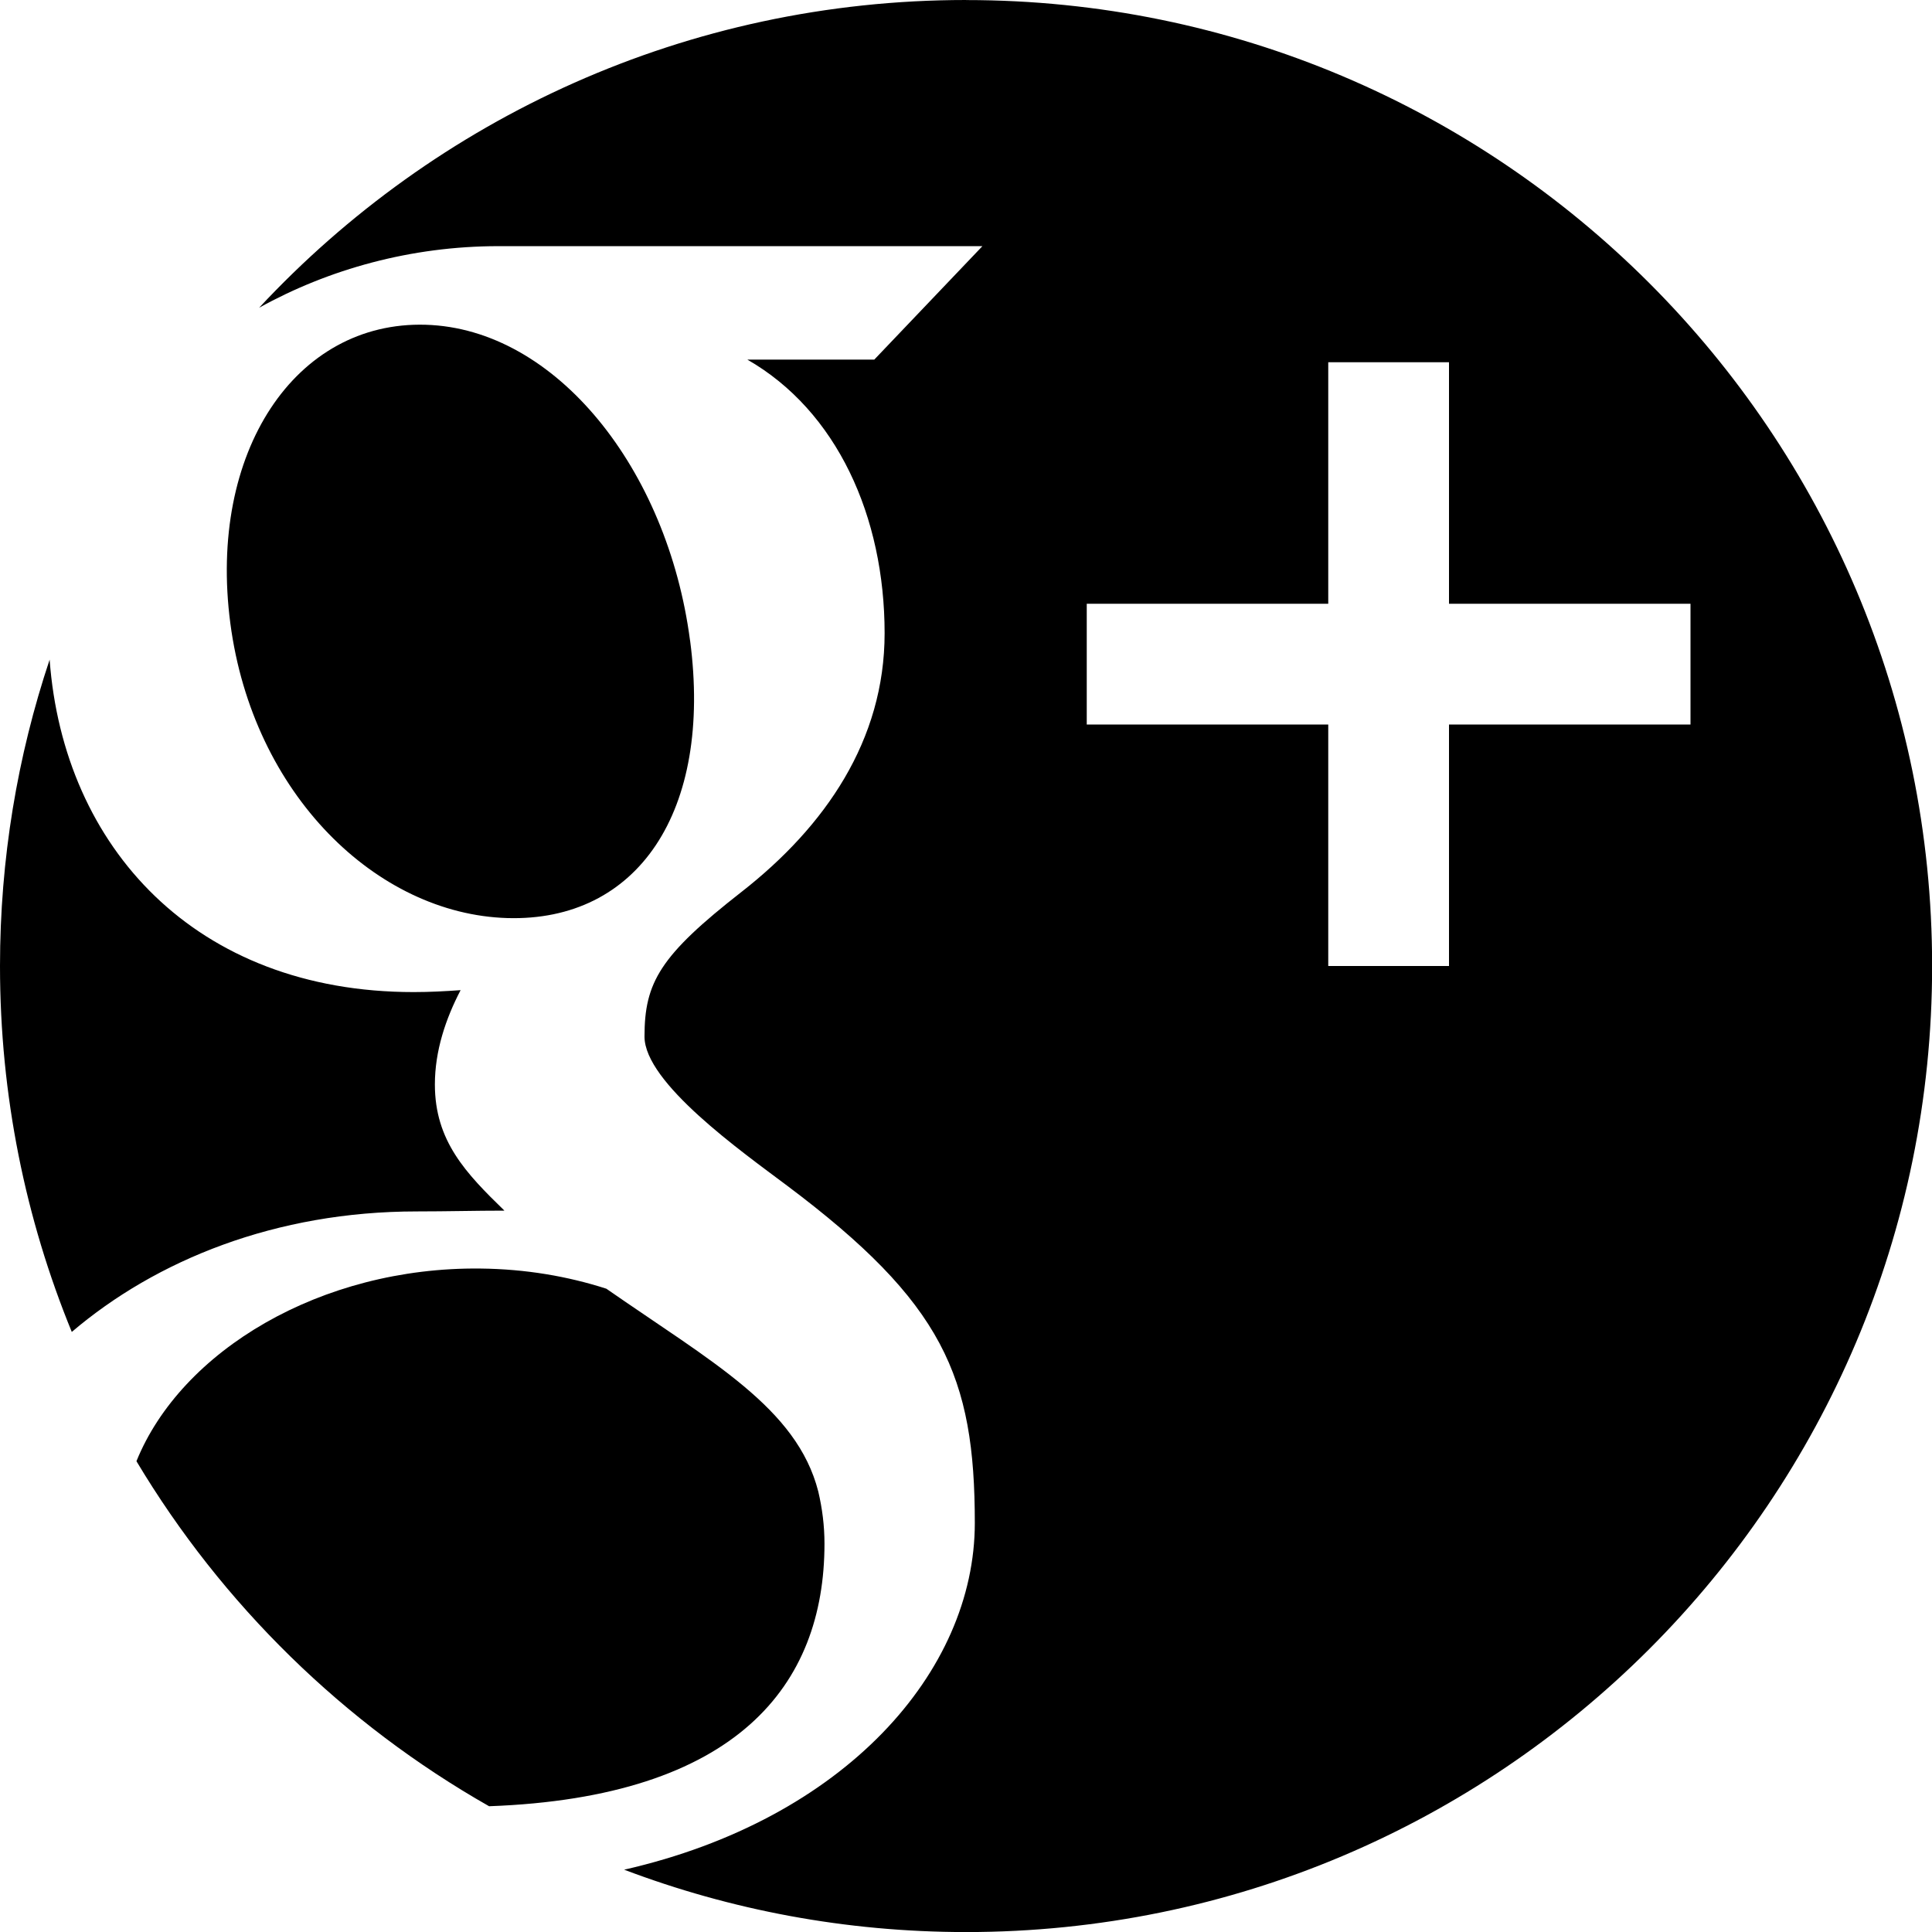
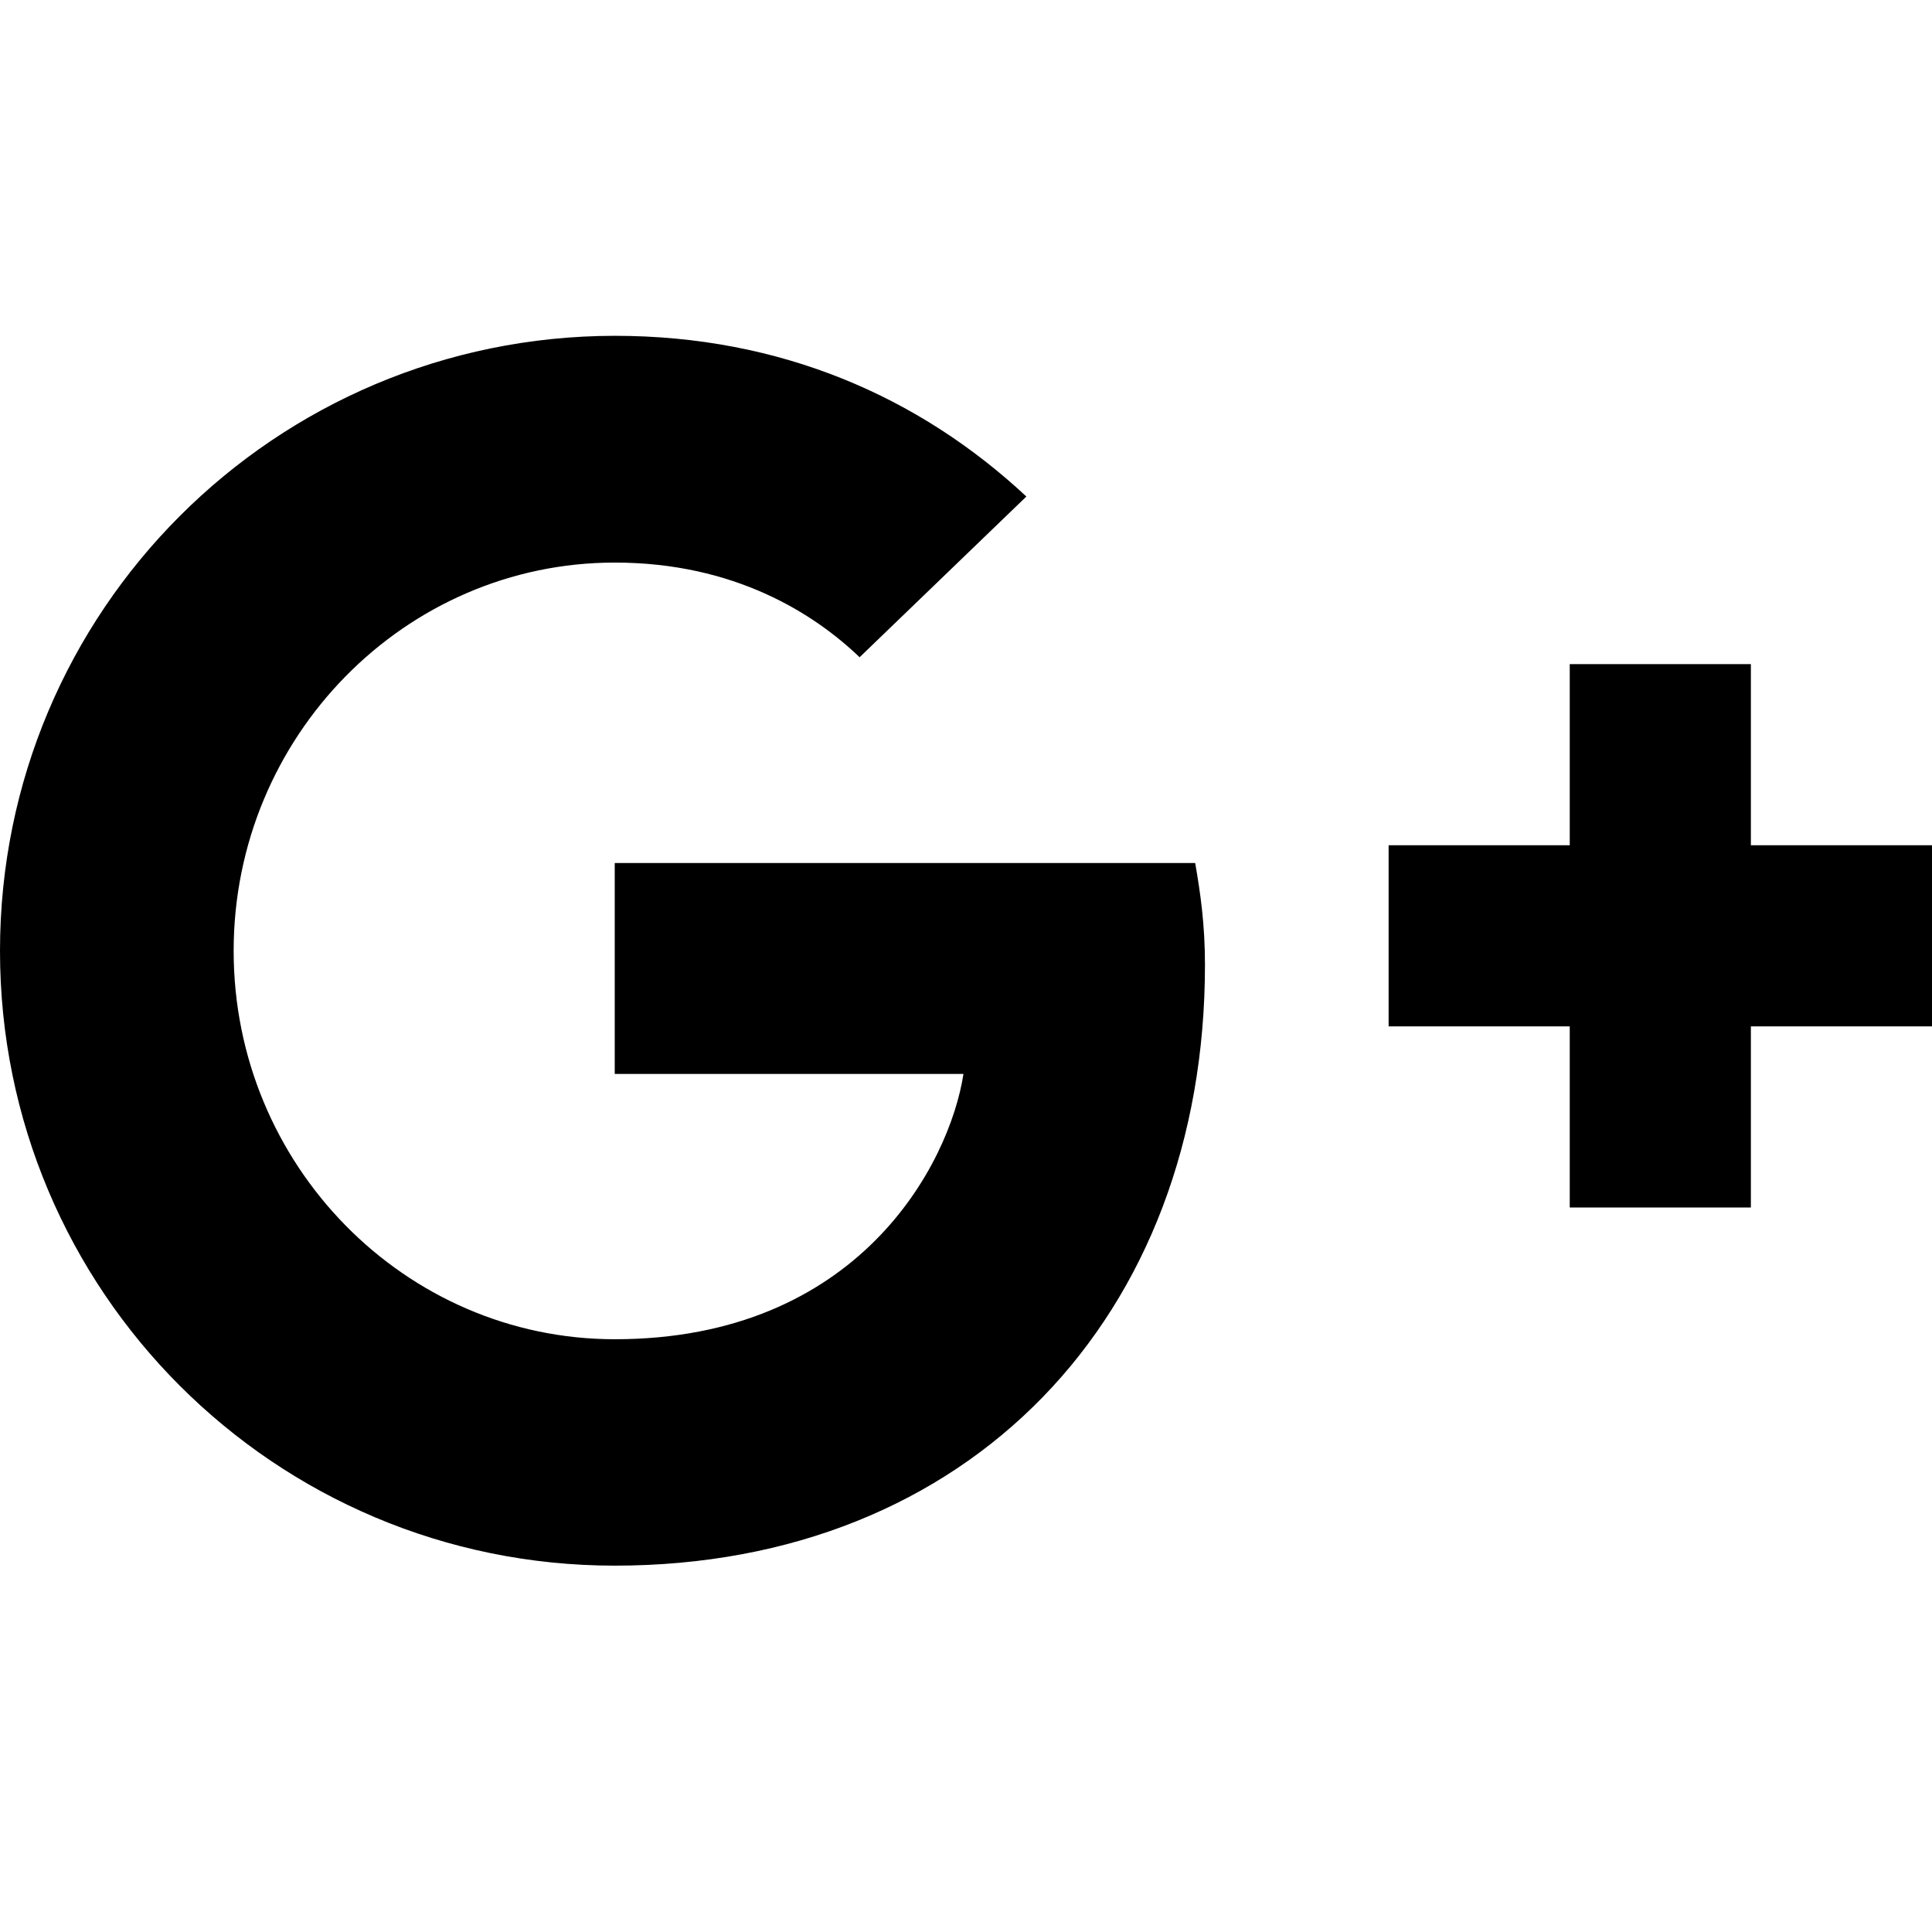
- <svg xmlns="http://www.w3.org/2000/svg" version="1.1" width="32" height="32" viewBox="0 0 32 32">
-   <g id="icomoon-ignore">
-     <line stroke-width="1" x1="" y1="" x2="" y2="" stroke="#449FDB" opacity="" />
-   </g>
-   <path d="M13.656 25.568c0 2.346-1.45 4.2-5.555 4.349-2.406-1.368-4.422-3.342-5.841-5.715 0.74-1.828 3.053-3.22 5.697-3.191 0.751 0.008 1.45 0.129 2.086 0.334 1.747 1.215 3.156 1.974 3.51 3.358 0.066 0.28 0.103 0.569 0.103 0.864zM16 0c-4.623 0-8.787 1.962-11.708 5.097 1.154-0.639 2.517-1.020 3.966-1.020 2.096 0 8.014 0 8.014 0l-1.791 1.879h-2.103c1.484 0.85 2.274 2.601 2.274 4.532 0 1.772-0.982 3.199-2.368 4.283-1.352 1.056-1.609 1.499-1.609 2.398 0 0.767 1.616 1.909 2.359 2.467 2.588 1.941 3.112 3.162 3.112 5.59 0 2.46-2.154 4.91-5.808 5.742 1.761 0.667 3.67 1.033 5.664 1.033 8.837 0 16-7.163 16-16s-7.163-16-16-16zM24 12v4h-2v-4h-4v-2h4v-4h2v4h4v2h-4zM11.43 10.608c0.373 2.837-0.87 4.662-3.029 4.598-2.16-0.065-4.213-2.047-4.586-4.883-0.373-2.837 1.076-5.008 3.235-4.944s4.007 2.392 4.379 5.228zM6.903 20.065c-2.334 0-4.316 0.805-5.714 1.996-0.766-1.869-1.189-3.915-1.189-6.060 0-1.774 0.289-3.48 0.822-5.075 0.23 3.108 2.417 5.506 6.030 5.506 0.266 0 0.524-0.014 0.777-0.032-0.248 0.476-0.426 1.006-0.426 1.562 0 0.937 0.515 1.471 1.152 2.090-0.481 0-0.946 0.013-1.454 0.013z" fill="#000000" />
+ <svg xmlns="http://www.w3.org/2000/svg" version="1.1" width="16" height="16" viewBox="0 0 16 16">
+   <path d="M5.091 7.147v1.747h2.888c-0.116 0.75-0.872 2.197-2.888 2.197-1.737 0-3.156-1.441-3.156-3.216s1.419-3.216 3.156-3.216c0.991 0 1.65 0.422 2.028 0.784l1.381-1.331c-0.888-0.828-2.037-1.331-3.409-1.331-2.816 0.003-5.091 2.278-5.091 5.094s2.275 5.091 5.091 5.091c2.937 0 4.888-2.066 4.888-4.975 0-0.334-0.037-0.591-0.081-0.844h-4.806z" />
+   <path d="M16 7h-1.5v-1.5h-1.5v1.5h-1.5v1.5h1.5v1.5h1.5v-1.5h1.5z" />
</svg>
